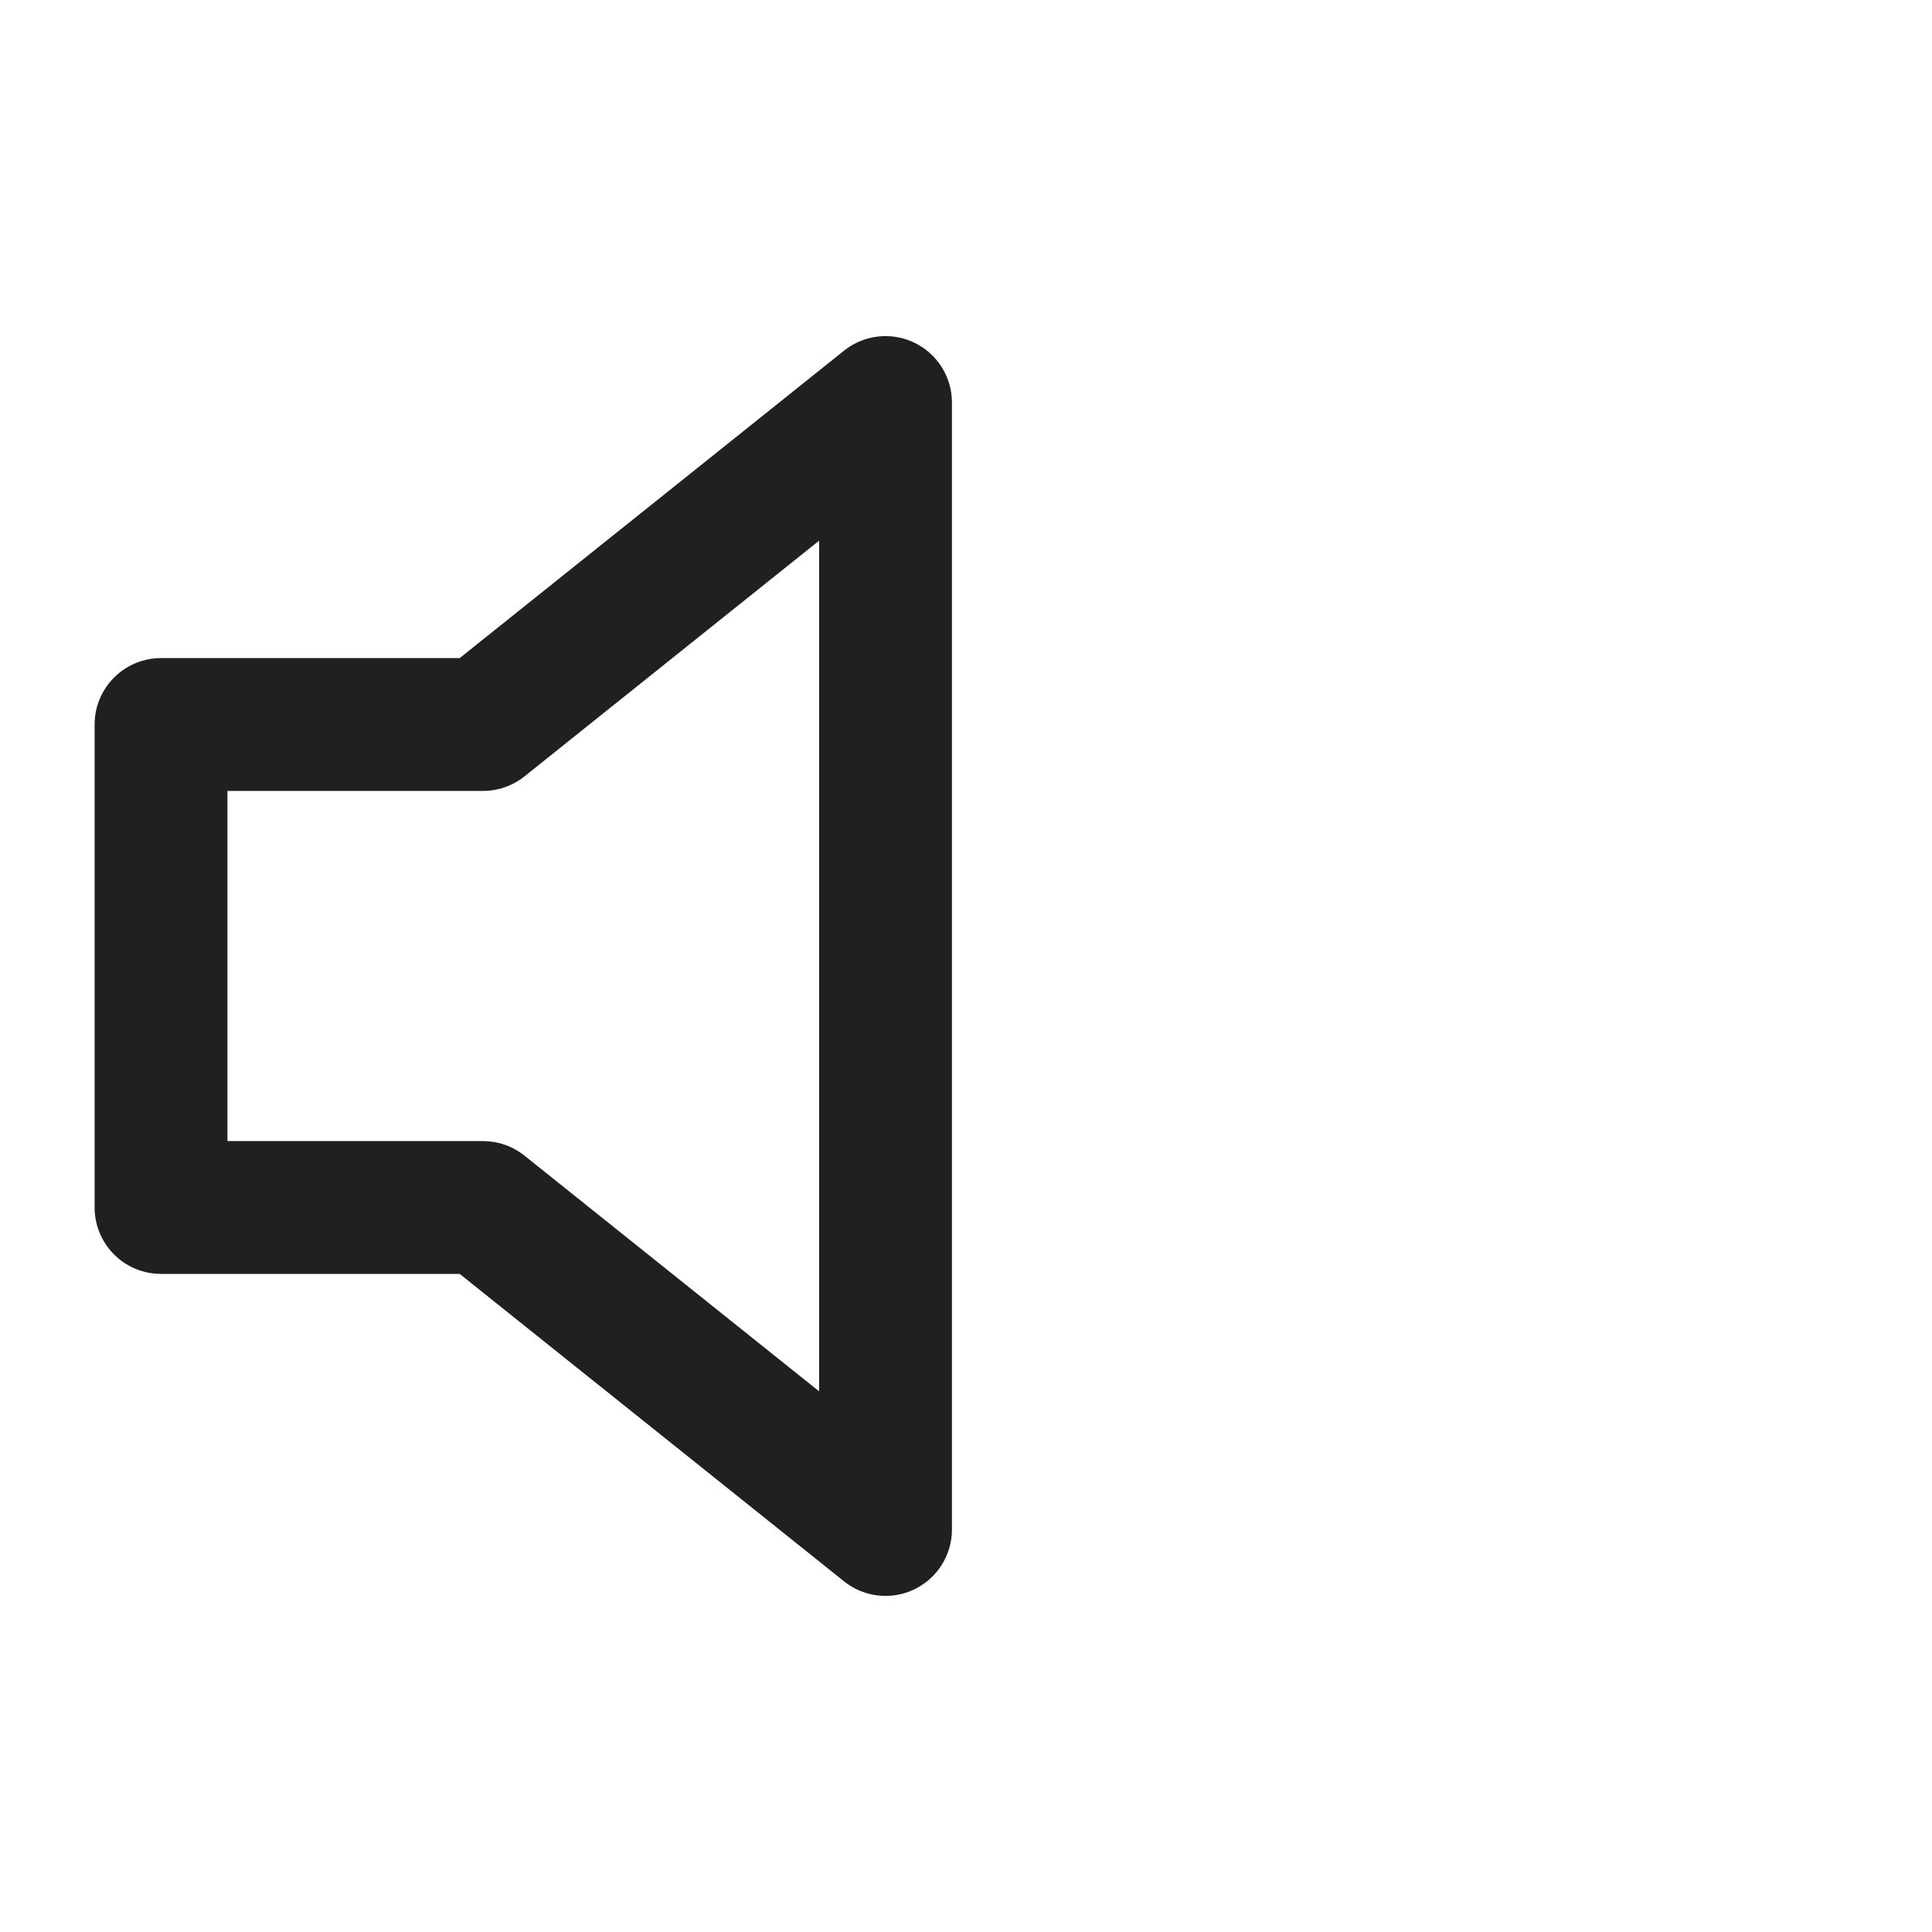
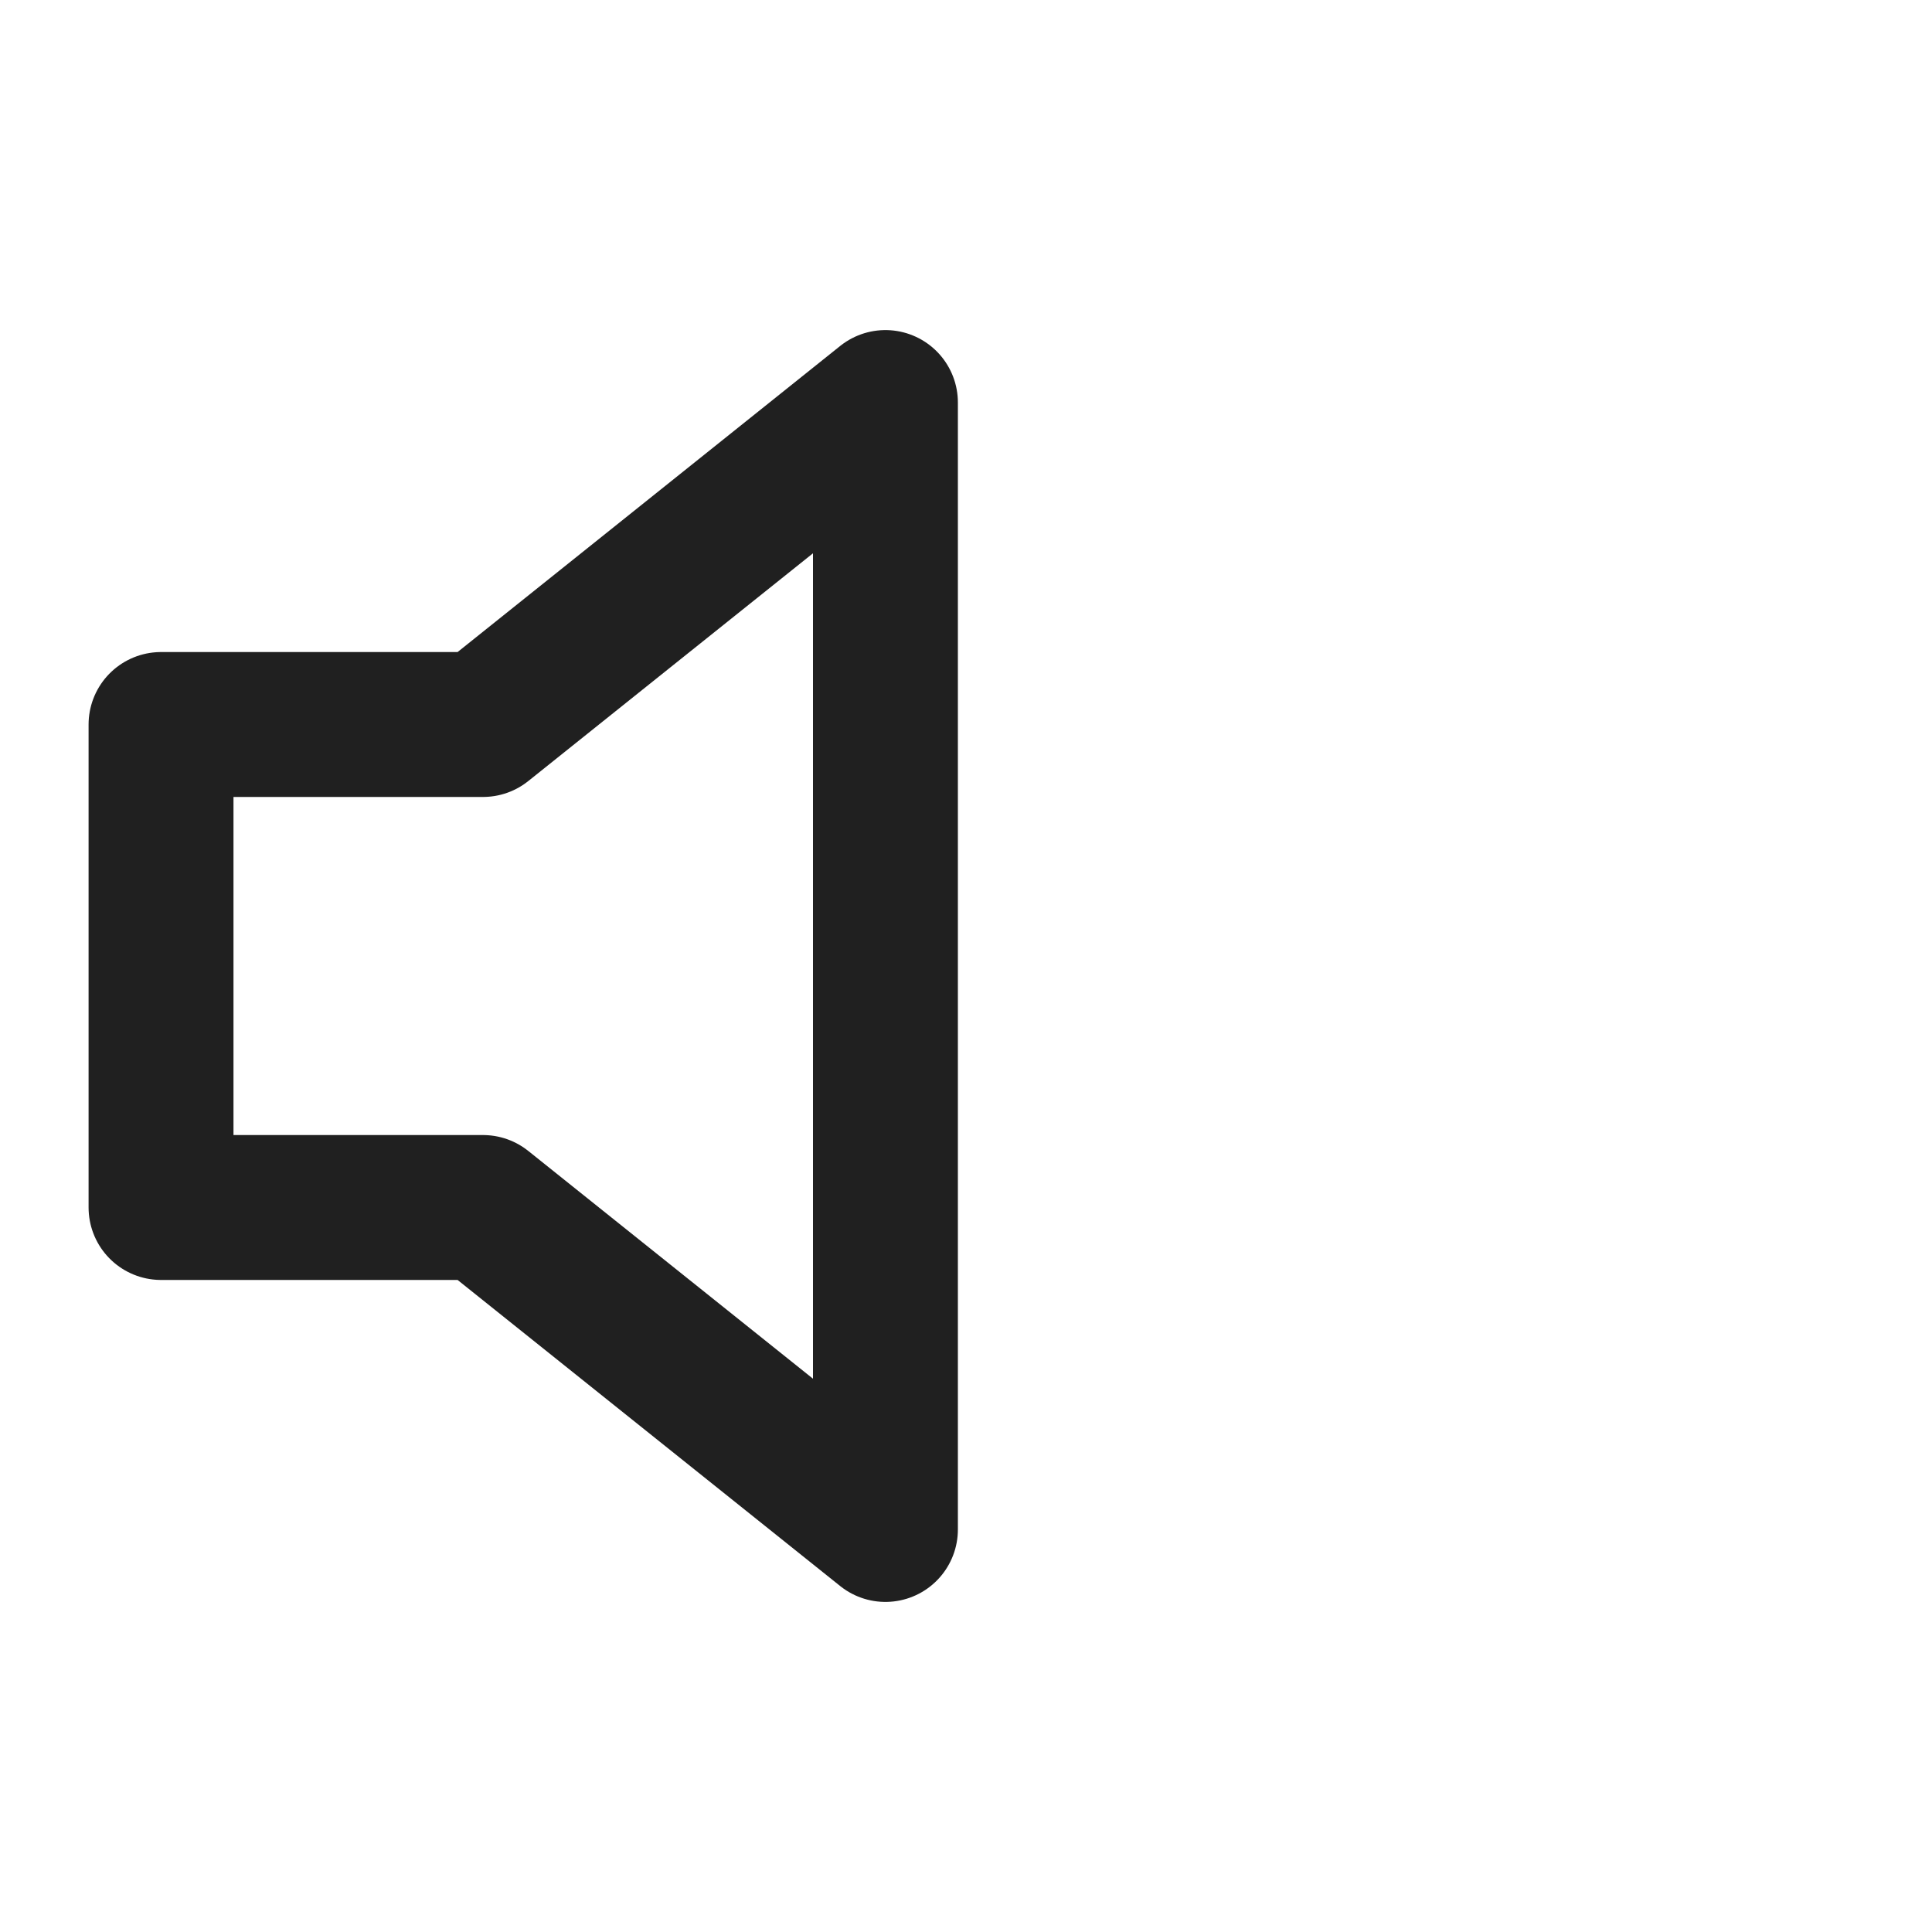
- <svg xmlns="http://www.w3.org/2000/svg" width="32" height="32" viewBox="0 0 32 32" fill="none">
-   <path d="M-772 -876C-772 -880.418 -768.418 -884 -764 -884H460C464.418 -884 468 -880.418 468 -876V814C468 818.418 464.418 822 460 822H-764C-768.418 822 -772 818.418 -772 814V-876Z" fill="white" />
-   <path d="M-764 -884V-883H460V-884V-885H-764V-884ZM468 -876H467V814H468H469V-876H468ZM460 822V821H-764V822V823H460V822ZM-772 814H-771V-876H-772H-773V814H-772ZM-764 822V821C-767.866 821 -771 817.866 -771 814H-772H-773C-773 818.971 -768.971 823 -764 823V822ZM468 814H467C467 817.866 463.866 821 460 821V822V823C464.971 823 469 818.971 469 814H468ZM460 -884V-883C463.866 -883 467 -879.866 467 -876H468H469C469 -880.971 464.971 -885 460 -885V-884ZM-764 -884V-885C-768.971 -885 -773 -880.971 -773 -876H-772H-771C-771 -879.866 -767.866 -883 -764 -883V-884Z" fill="#F1F1F1" />
-   <path d="M14.667 6.667L8 12H2.667V20H8L14.667 25.333V6.667Z" stroke="#202020" stroke-width="2.2" stroke-linecap="round" stroke-linejoin="round" />
+ <svg xmlns="http://www.w3.org/2000/svg" width="20" height="20" viewBox="0 0 20 20" fill="none">
+   <path d="M-1000 -792C-1000 -796.418 -996.418 -800 -992 -800H112C116.418 -800 120 -796.418 120 -792V898C120 902.418 116.418 906 112 906H-992C-996.418 906 -1000 902.418 -1000 898V-792Z" fill="white" />
+   <path d="M-992 -800V-799H112V-800V-801H-992V-800ZM120 -792H119V898H120H121V-792H120ZM112 906V905H-992V906V907H112V906ZM-1000 898H-999V-792H-1000H-1001V898H-1000ZM-992 906V905C-995.866 905 -999 901.866 -999 898H-1000H-1001C-1001 902.971 -996.971 907 -992 907V906ZM120 898H119C119 901.866 115.866 905 112 905V906V907C116.971 907 121 902.971 121 898H120ZM112 -800V-799C115.866 -799 119 -795.866 119 -792H120H121C121 -796.971 116.971 -801 112 -801V-800ZM-992 -800V-801C-996.971 -801 -1001 -796.971 -1001 -792H-1000H-999C-999 -795.866 -995.866 -799 -992 -799V-800Z" fill="#F1F1F1" />
+   <path d="M9.166 4.167L5 7.5H1.667V12.5H5L9.166 15.833V4.167Z" stroke="#202020" stroke-width="1.5" stroke-linecap="round" stroke-linejoin="round" />
</svg>
